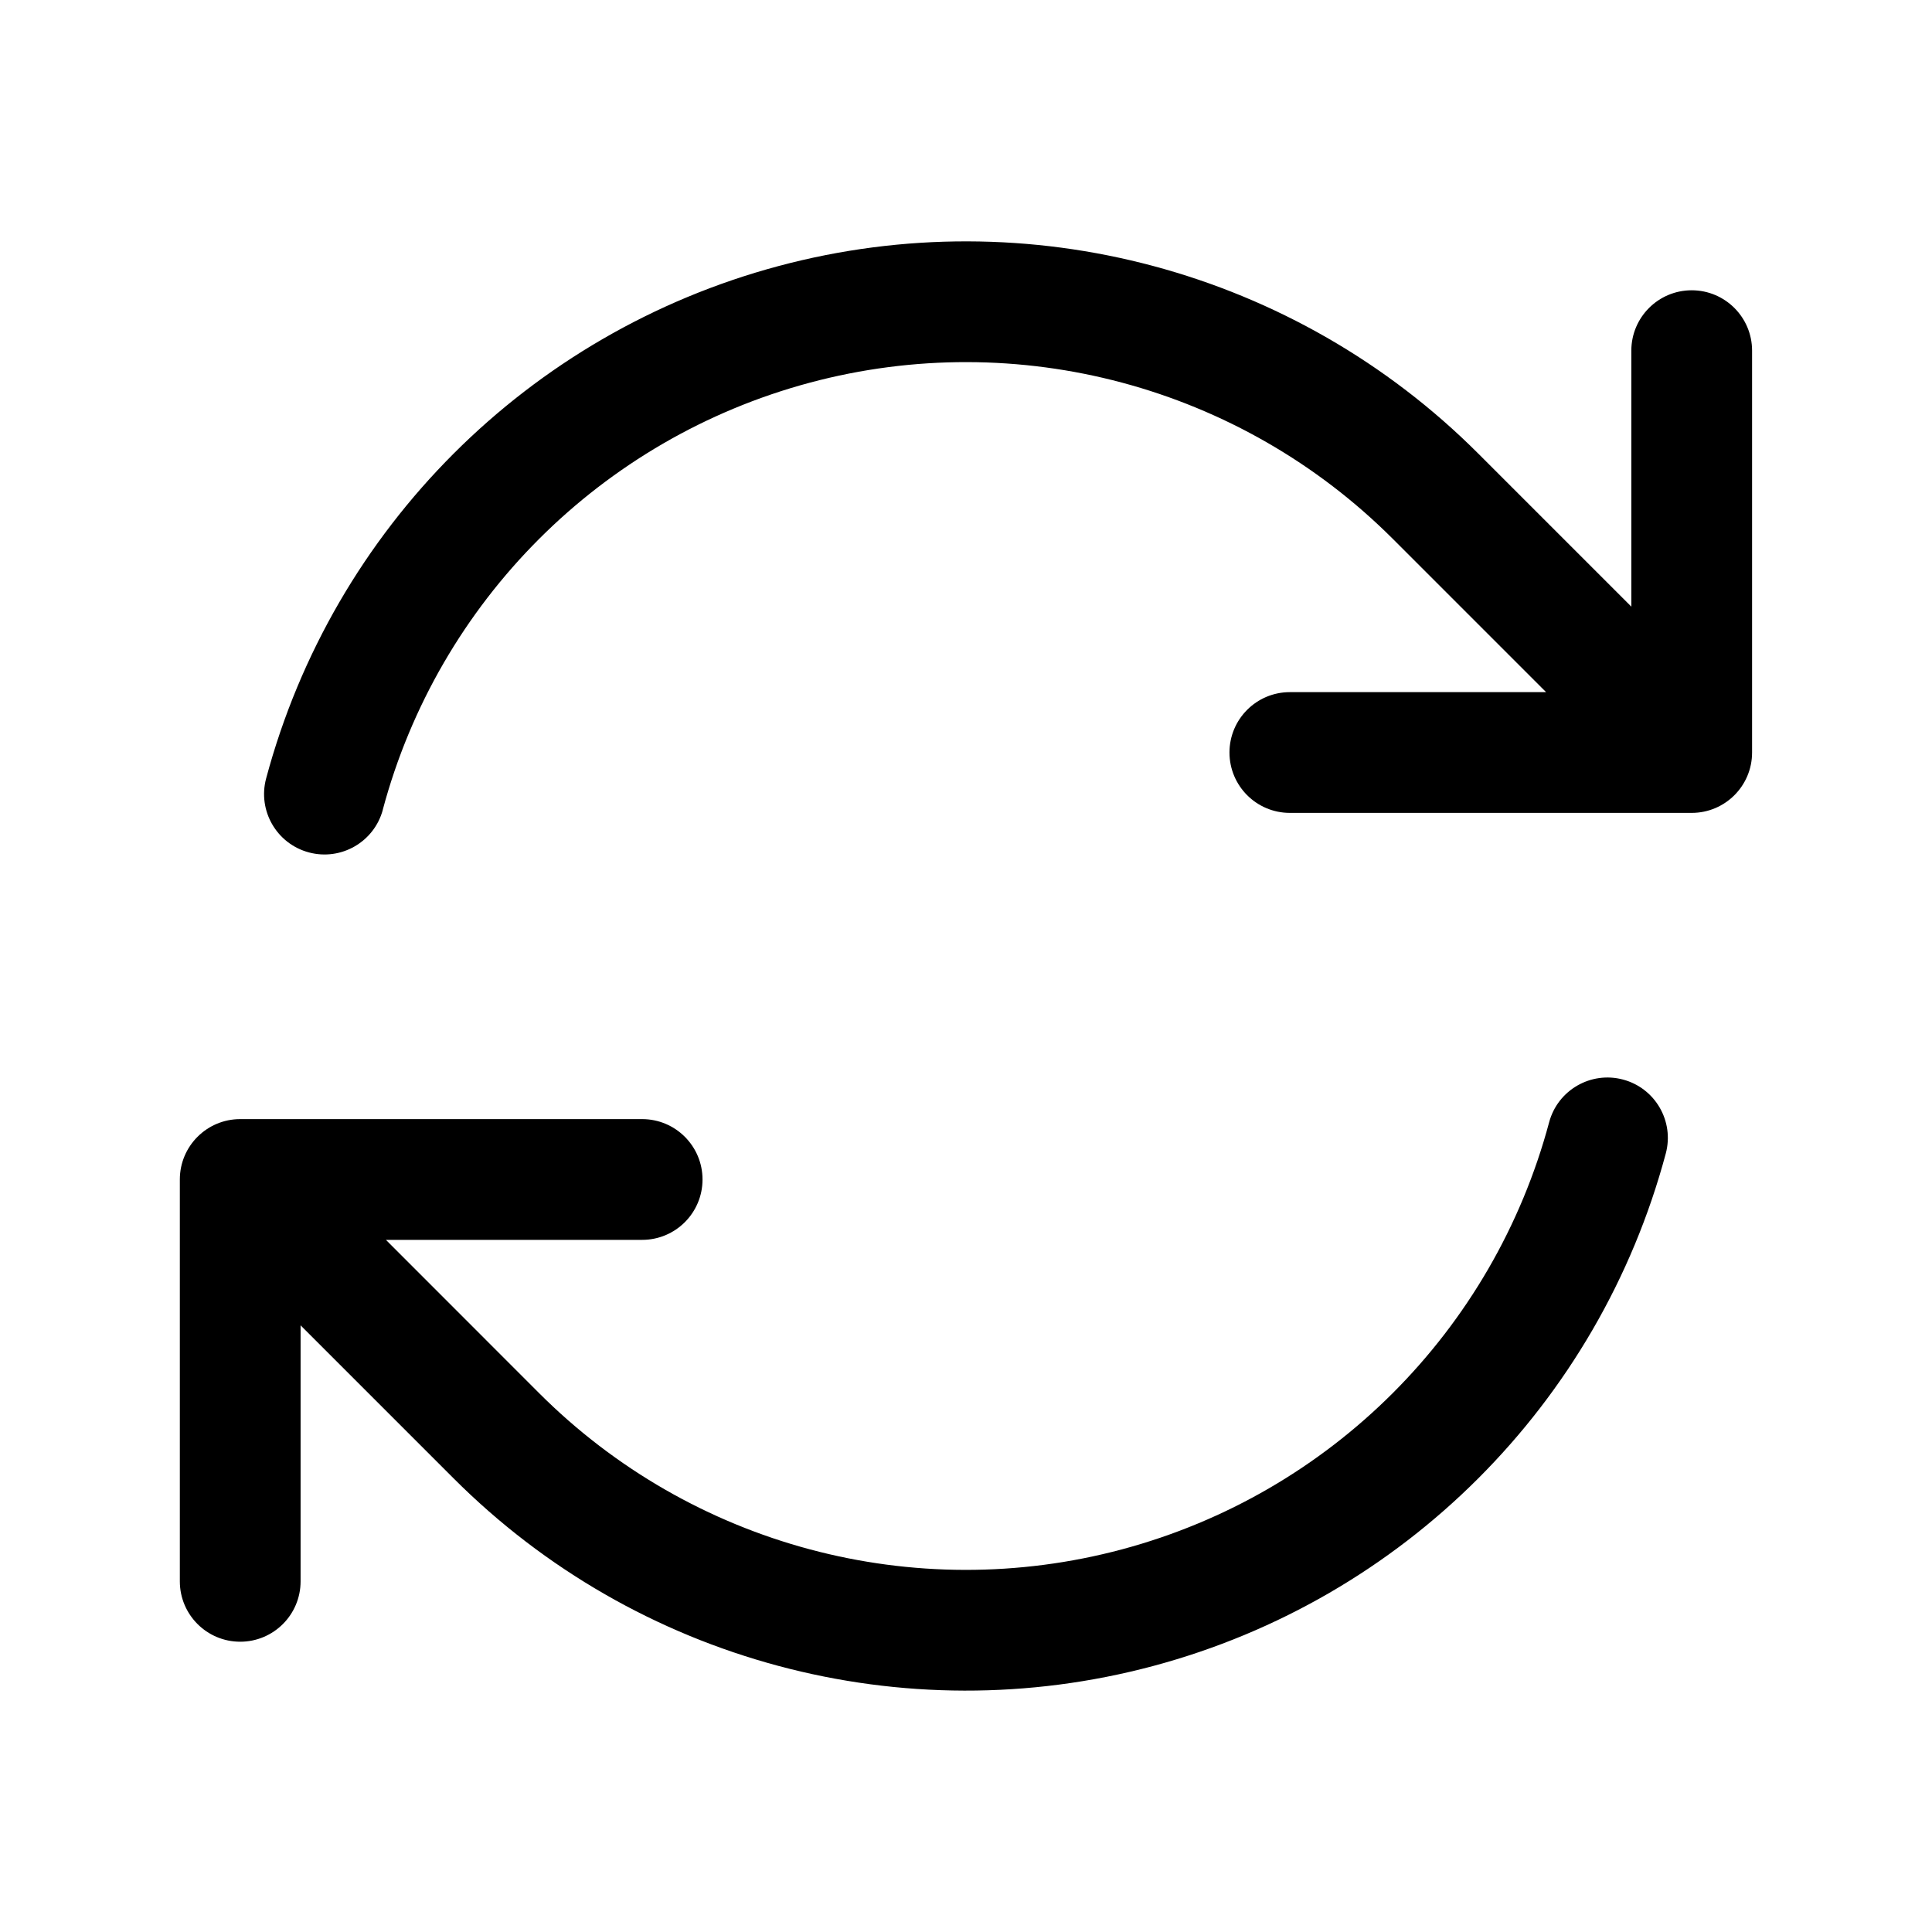
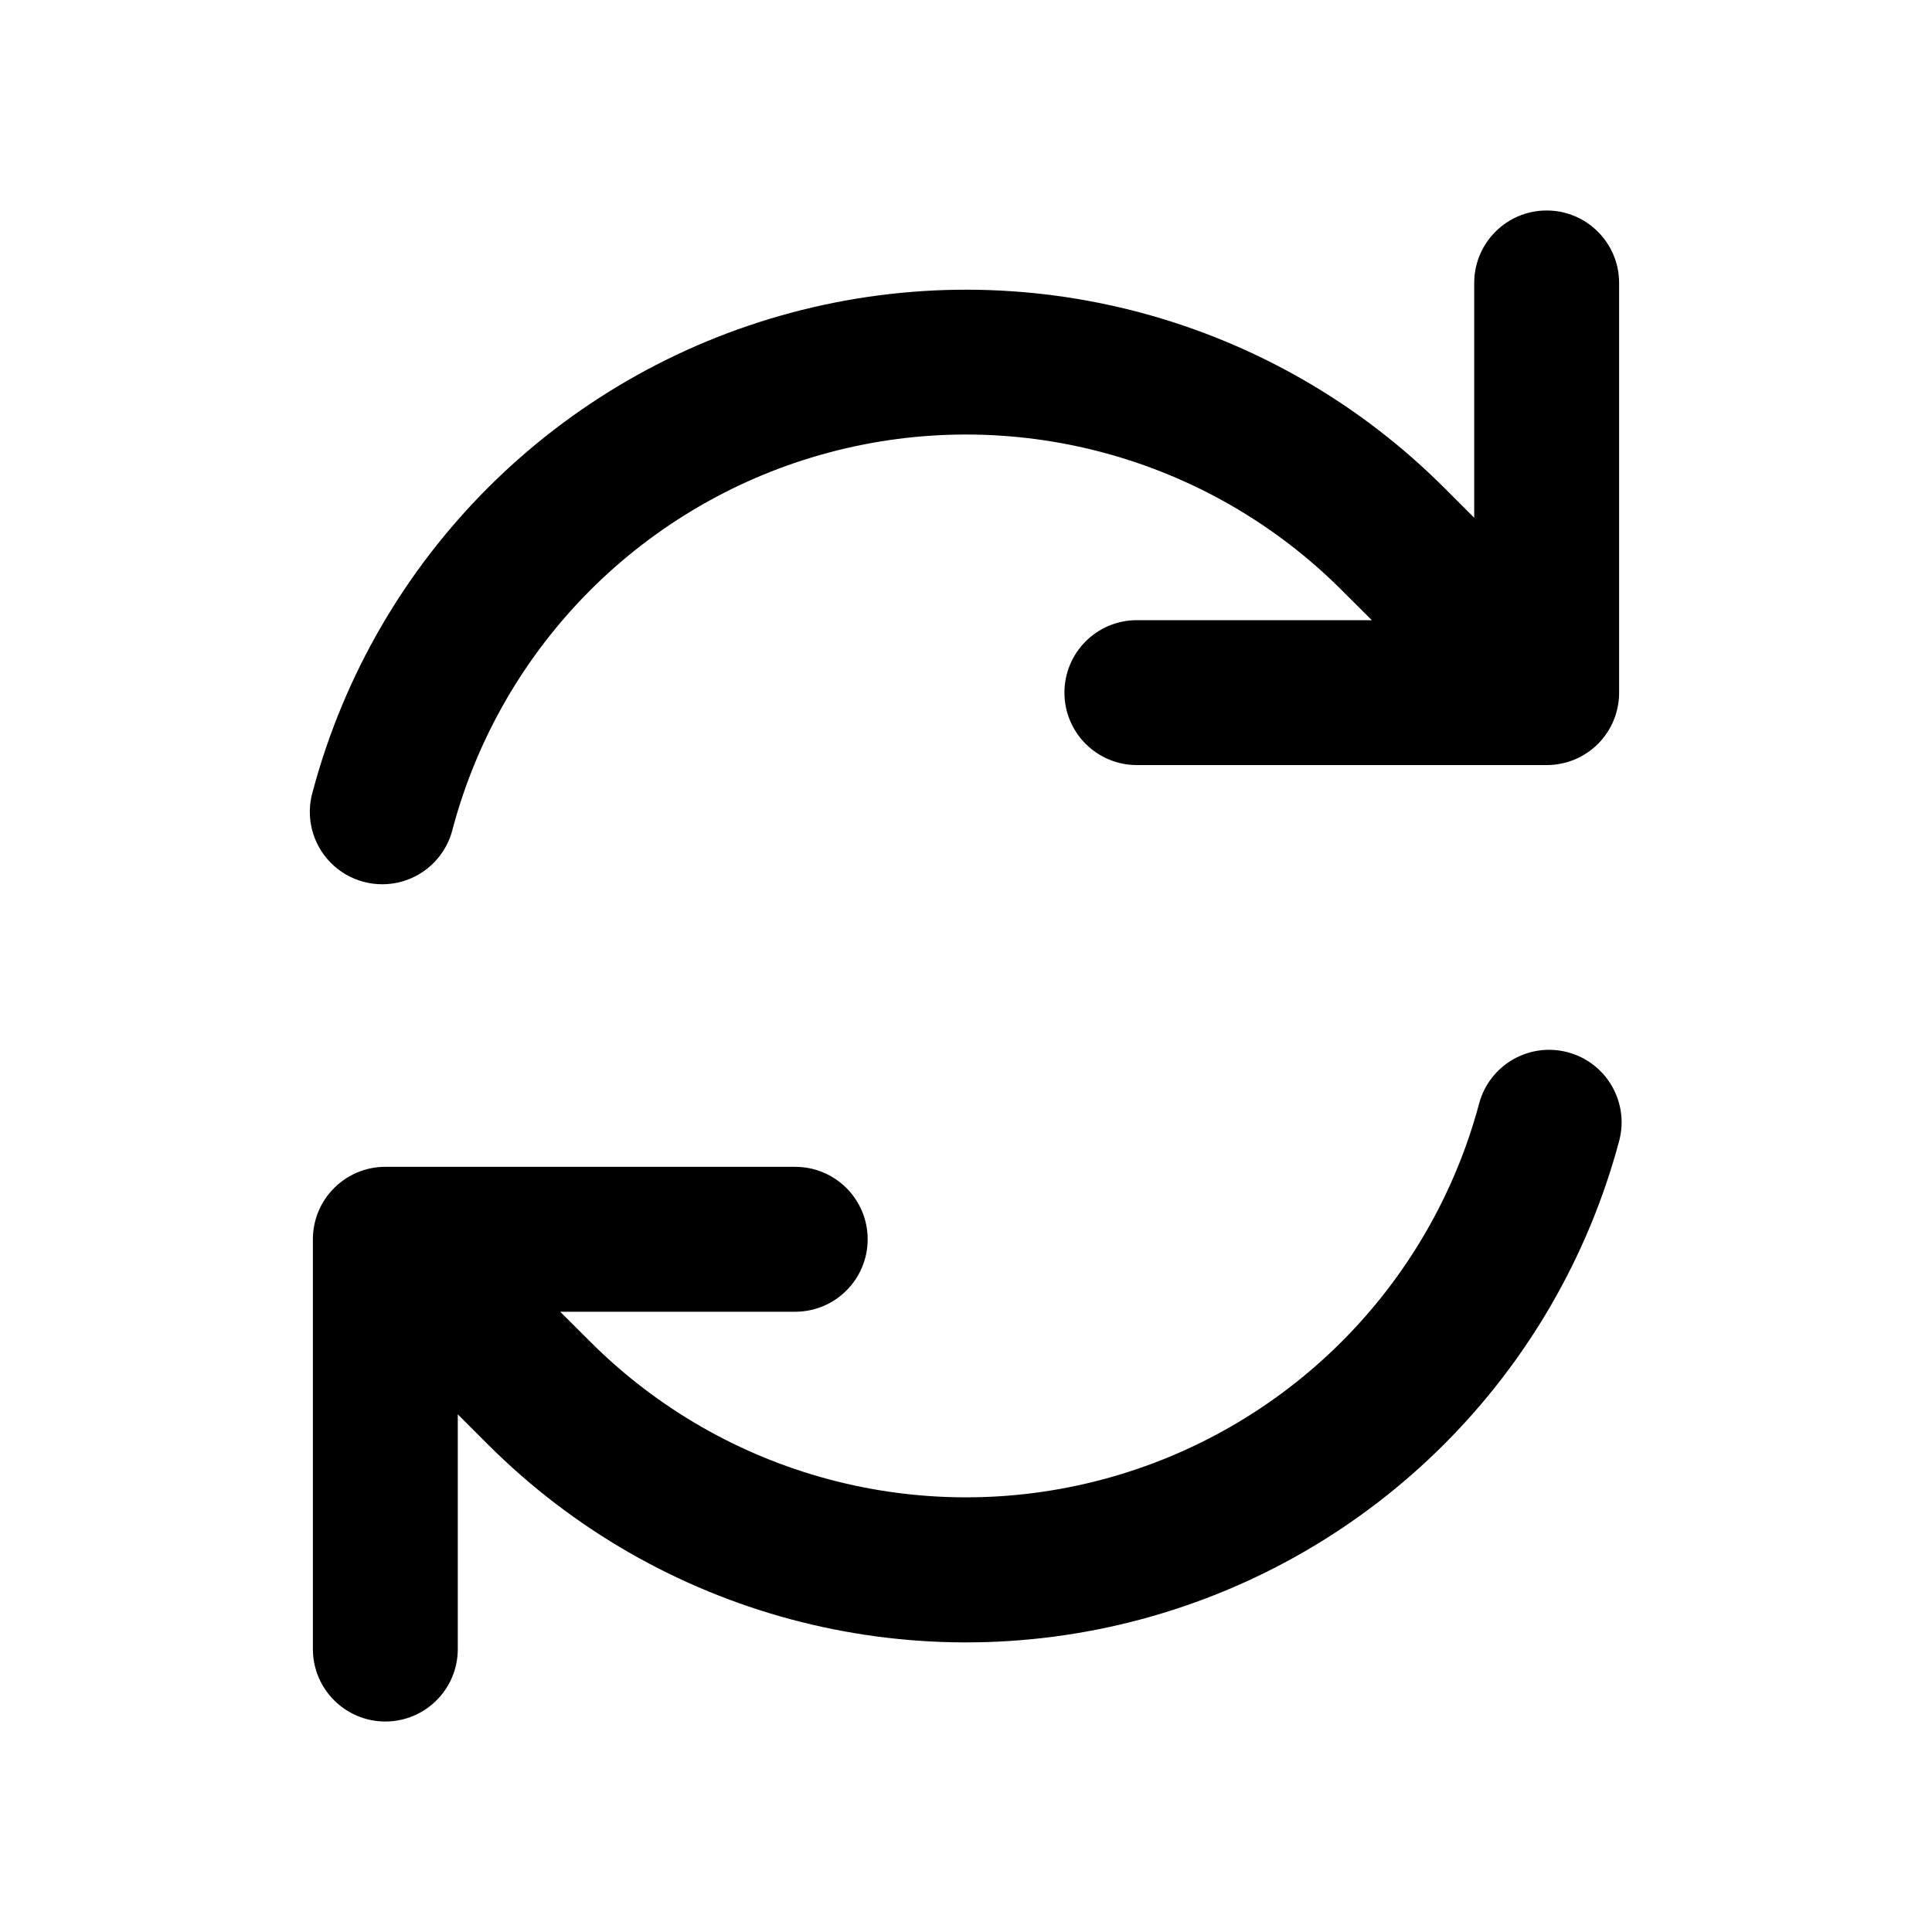
- <svg xmlns="http://www.w3.org/2000/svg" viewBox="0 0 24 24" fill="currentColor" aria-hidden="true" data-slot="icon">
-   <path fill-rule="evenodd" d="M4.755 10.059a7.5 7.5 0 0 1 12.548-3.364l1.903 1.903h-3.183a.75.75 0 1 0 0 1.5h4.992a.75.75 0 0 0 .75-.75V4.356a.75.75 0 0 0-1.5 0v3.18l-1.9-1.9A9 9 0 0 0 3.306 9.67a.75.75 0 1 0 1.45.388Zm15.408 3.352a.75.75 0 0 0-.919.53 7.5 7.5 0 0 1-12.548 3.364l-1.902-1.903h3.183a.75.75 0 0 0 0-1.5H2.984a.75.75 0 0 0-.75.75v4.992a.75.75 0 0 0 1.5 0v-3.18l1.9 1.9a9 9 0 0 0 15.059-4.035.75.75 0 0 0-.53-.918Z" clip-rule="evenodd" />
+ <svg xmlns="http://www.w3.org/2000/svg" viewBox="0 0 20 20" fill="currentColor" aria-hidden="true" data-slot="icon">
+   <path fill-rule="evenodd" d="M15.312 11.424a5.5 5.5 0 0 1-9.201 2.466l-.312-.311h2.433a.75.75 0 0 0 0-1.5H3.989a.75.75 0 0 0-.75.75v4.242a.75.75 0 0 0 1.5 0v-2.43l.31.31a7 7 0 0 0 11.712-3.138.75.75 0 0 0-1.449-.39Zm1.23-3.723a.75.75 0 0 0 .219-.53V2.929a.75.75 0 0 0-1.5 0V5.36l-.31-.31A7 7 0 0 0 3.239 8.188a.75.75 0 1 0 1.448.389A5.5 5.5 0 0 1 13.89 6.11l.311.31h-2.432a.75.75 0 0 0 0 1.5h4.243a.75.75 0 0 0 .53-.219Z" clip-rule="evenodd" />
</svg>
